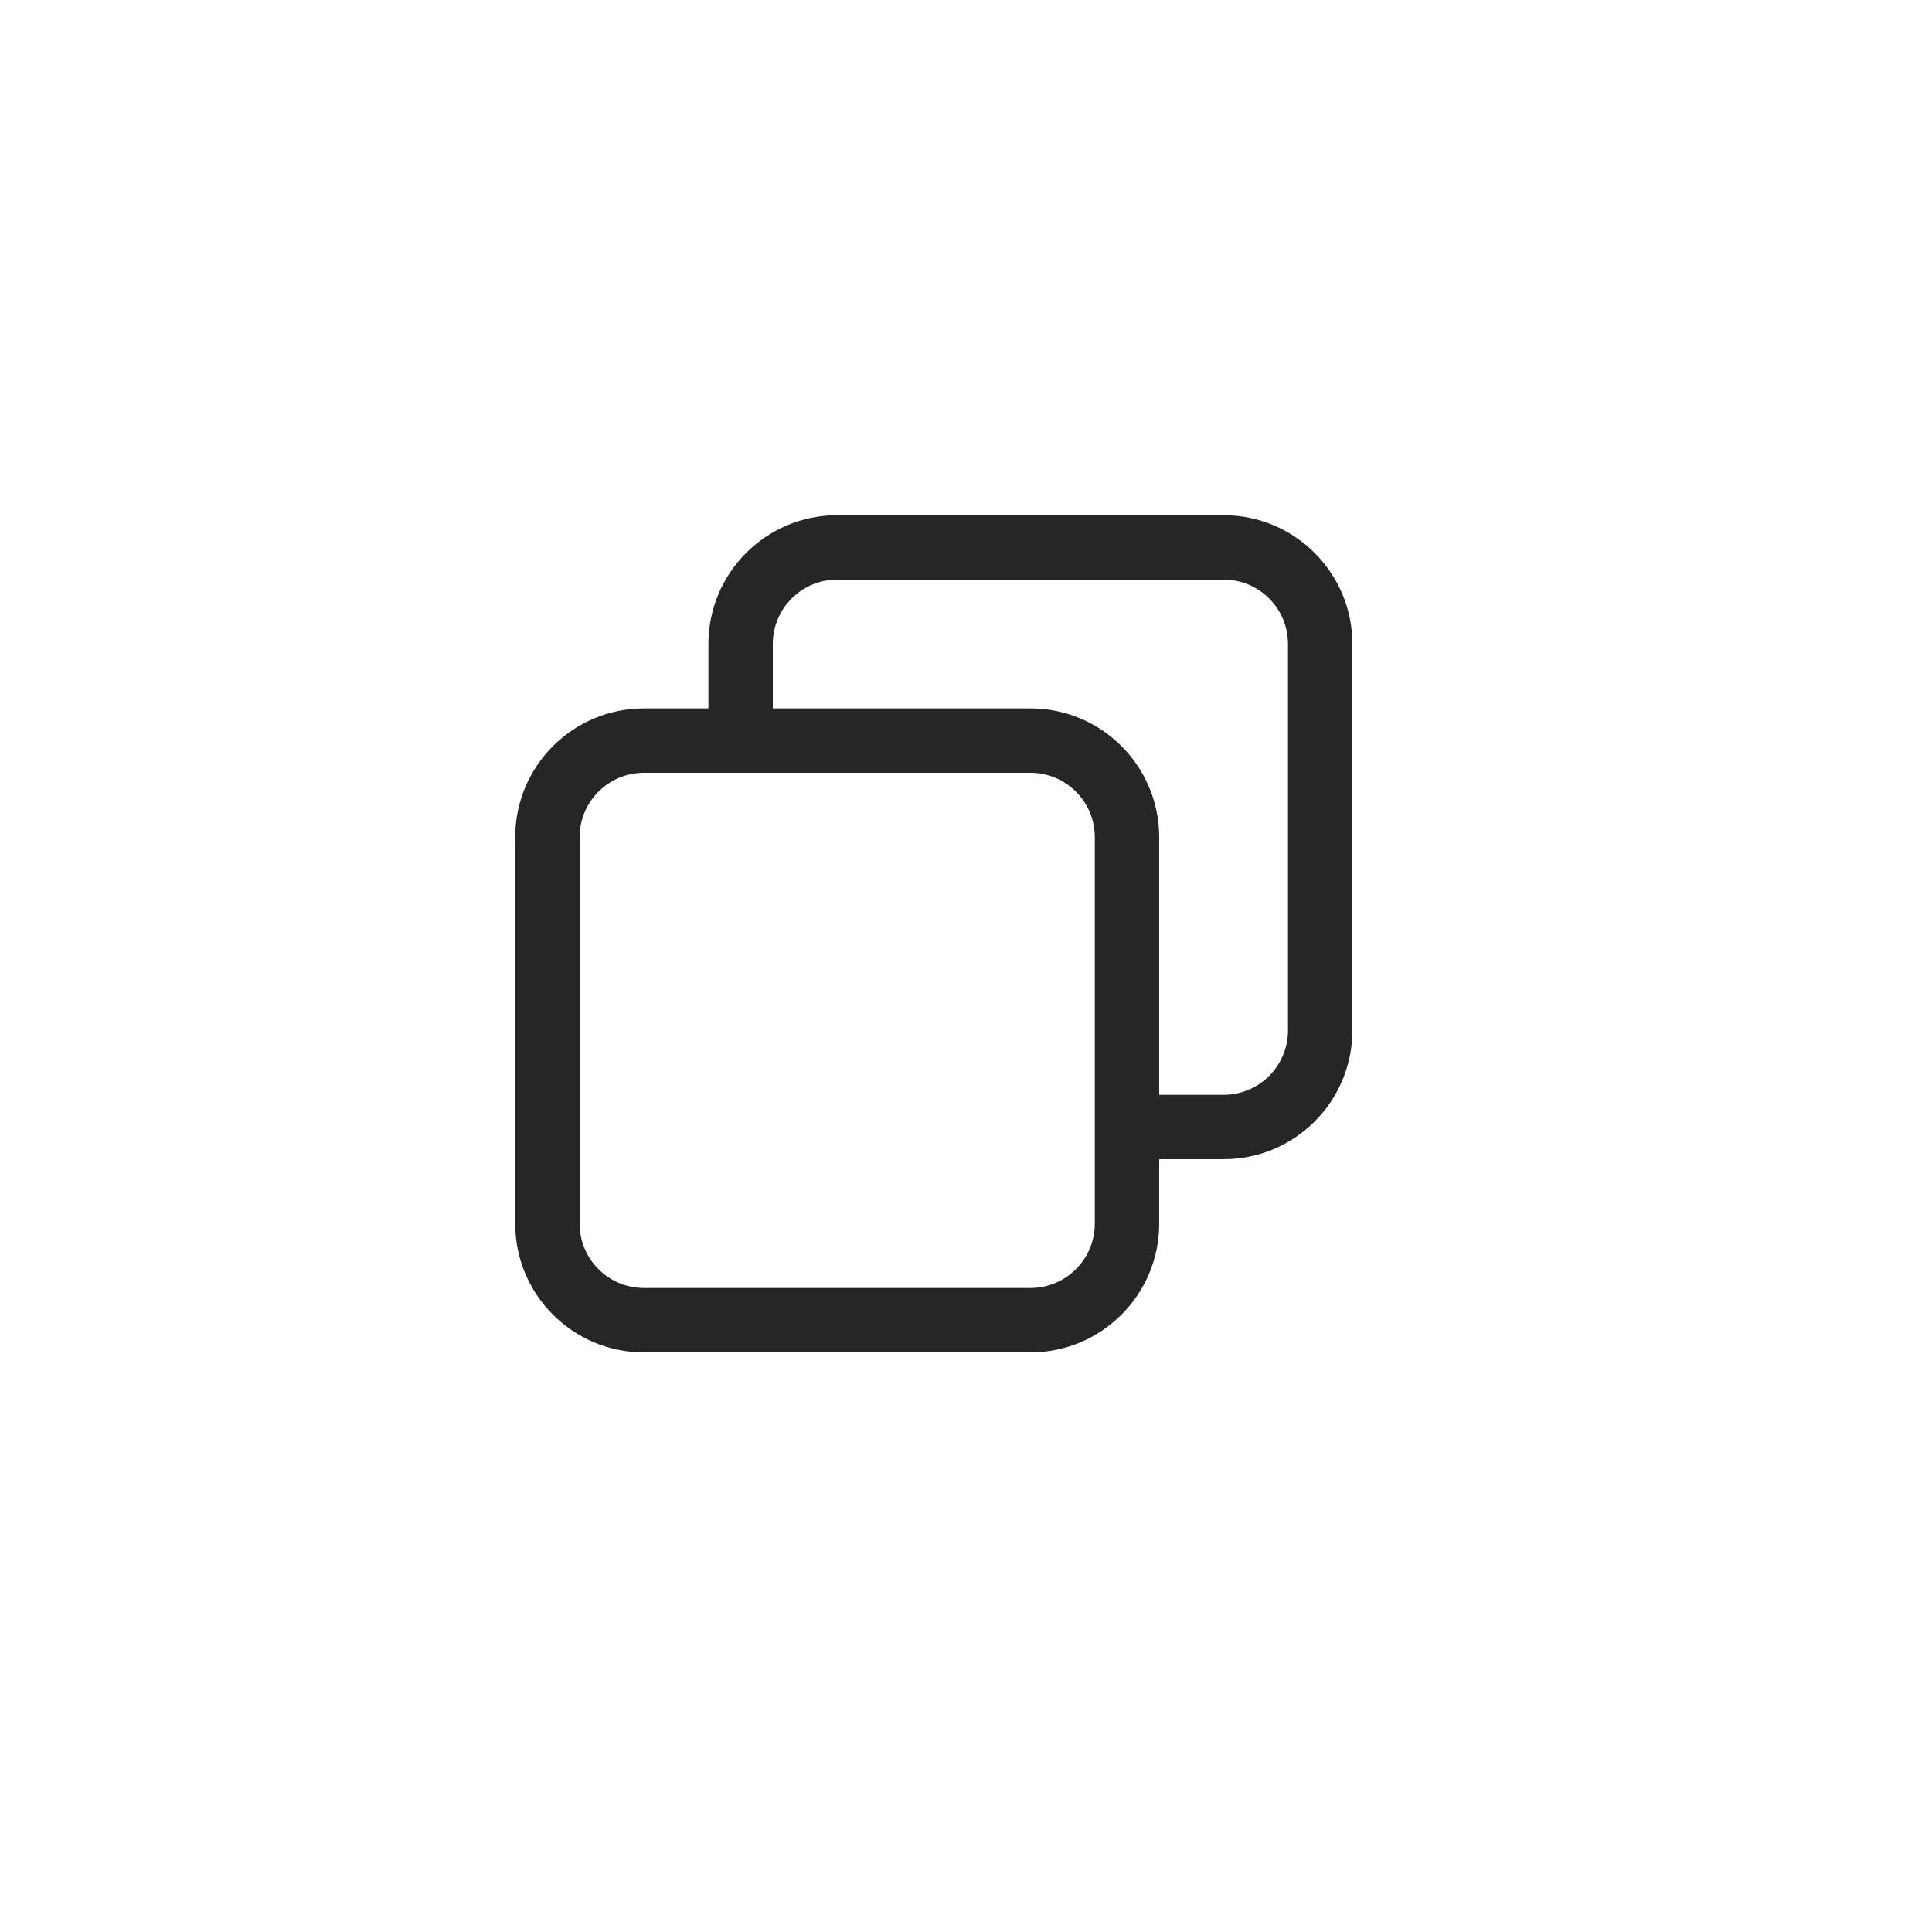
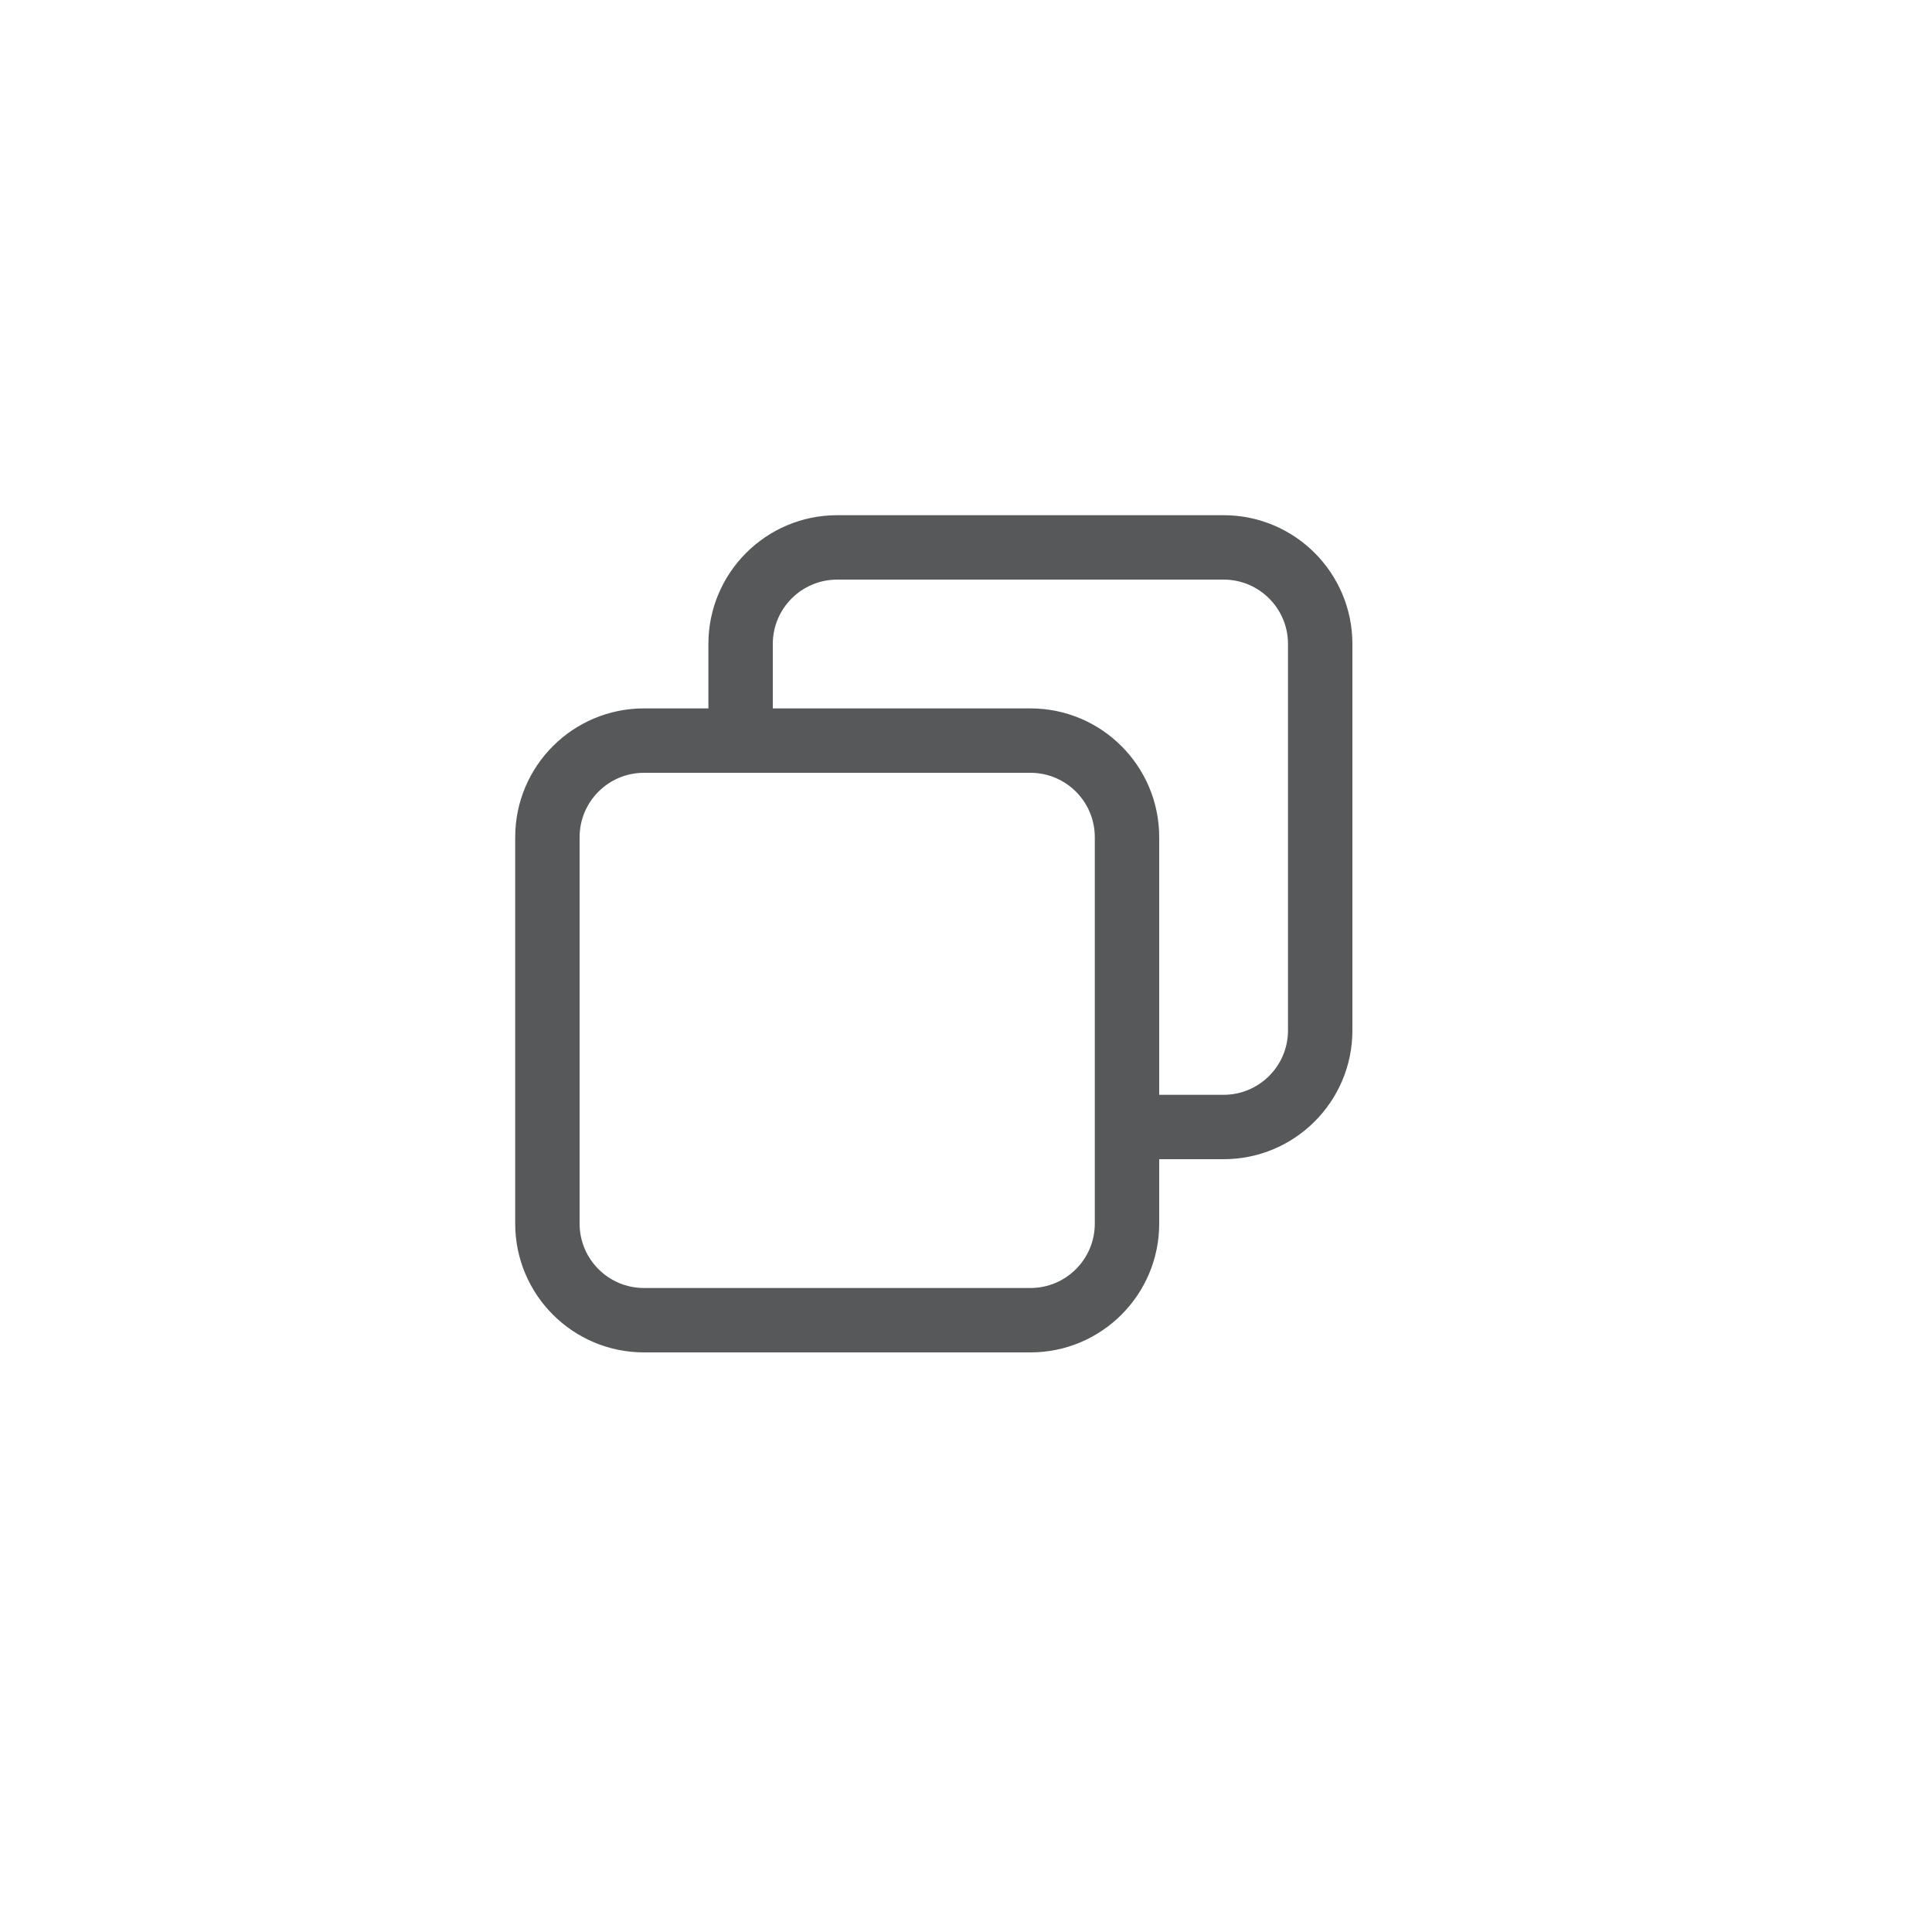
<svg xmlns="http://www.w3.org/2000/svg" viewBox="0 0 30 30">
  <defs>
-     <style>.cls-1{opacity:0.85;}</style>
+     <style>.cls-1{fill:#1f2022;opacity:0.75;}</style>
  </defs>
  <g id="普通状态-黑">
    <path id="还原" class="cls-1" d="M19,8H13a2,2,0,0,0-2,2v1H10a2,2,0,0,0-2,2v6a2,2,0,0,0,2,2h6a2,2,0,0,0,2-2V18h1a2,2,0,0,0,2-2V10A2,2,0,0,0,19,8ZM17,19a1,1,0,0,1-1,1H10a1,1,0,0,1-1-1V13a1,1,0,0,1,1-1h6a1,1,0,0,1,1,1Zm3-3a1,1,0,0,1-1,1H18V13a2,2,0,0,0-2-2H12V10a1,1,0,0,1,1-1h6a1,1,0,0,1,1,1Z" />
  </g>
</svg>
